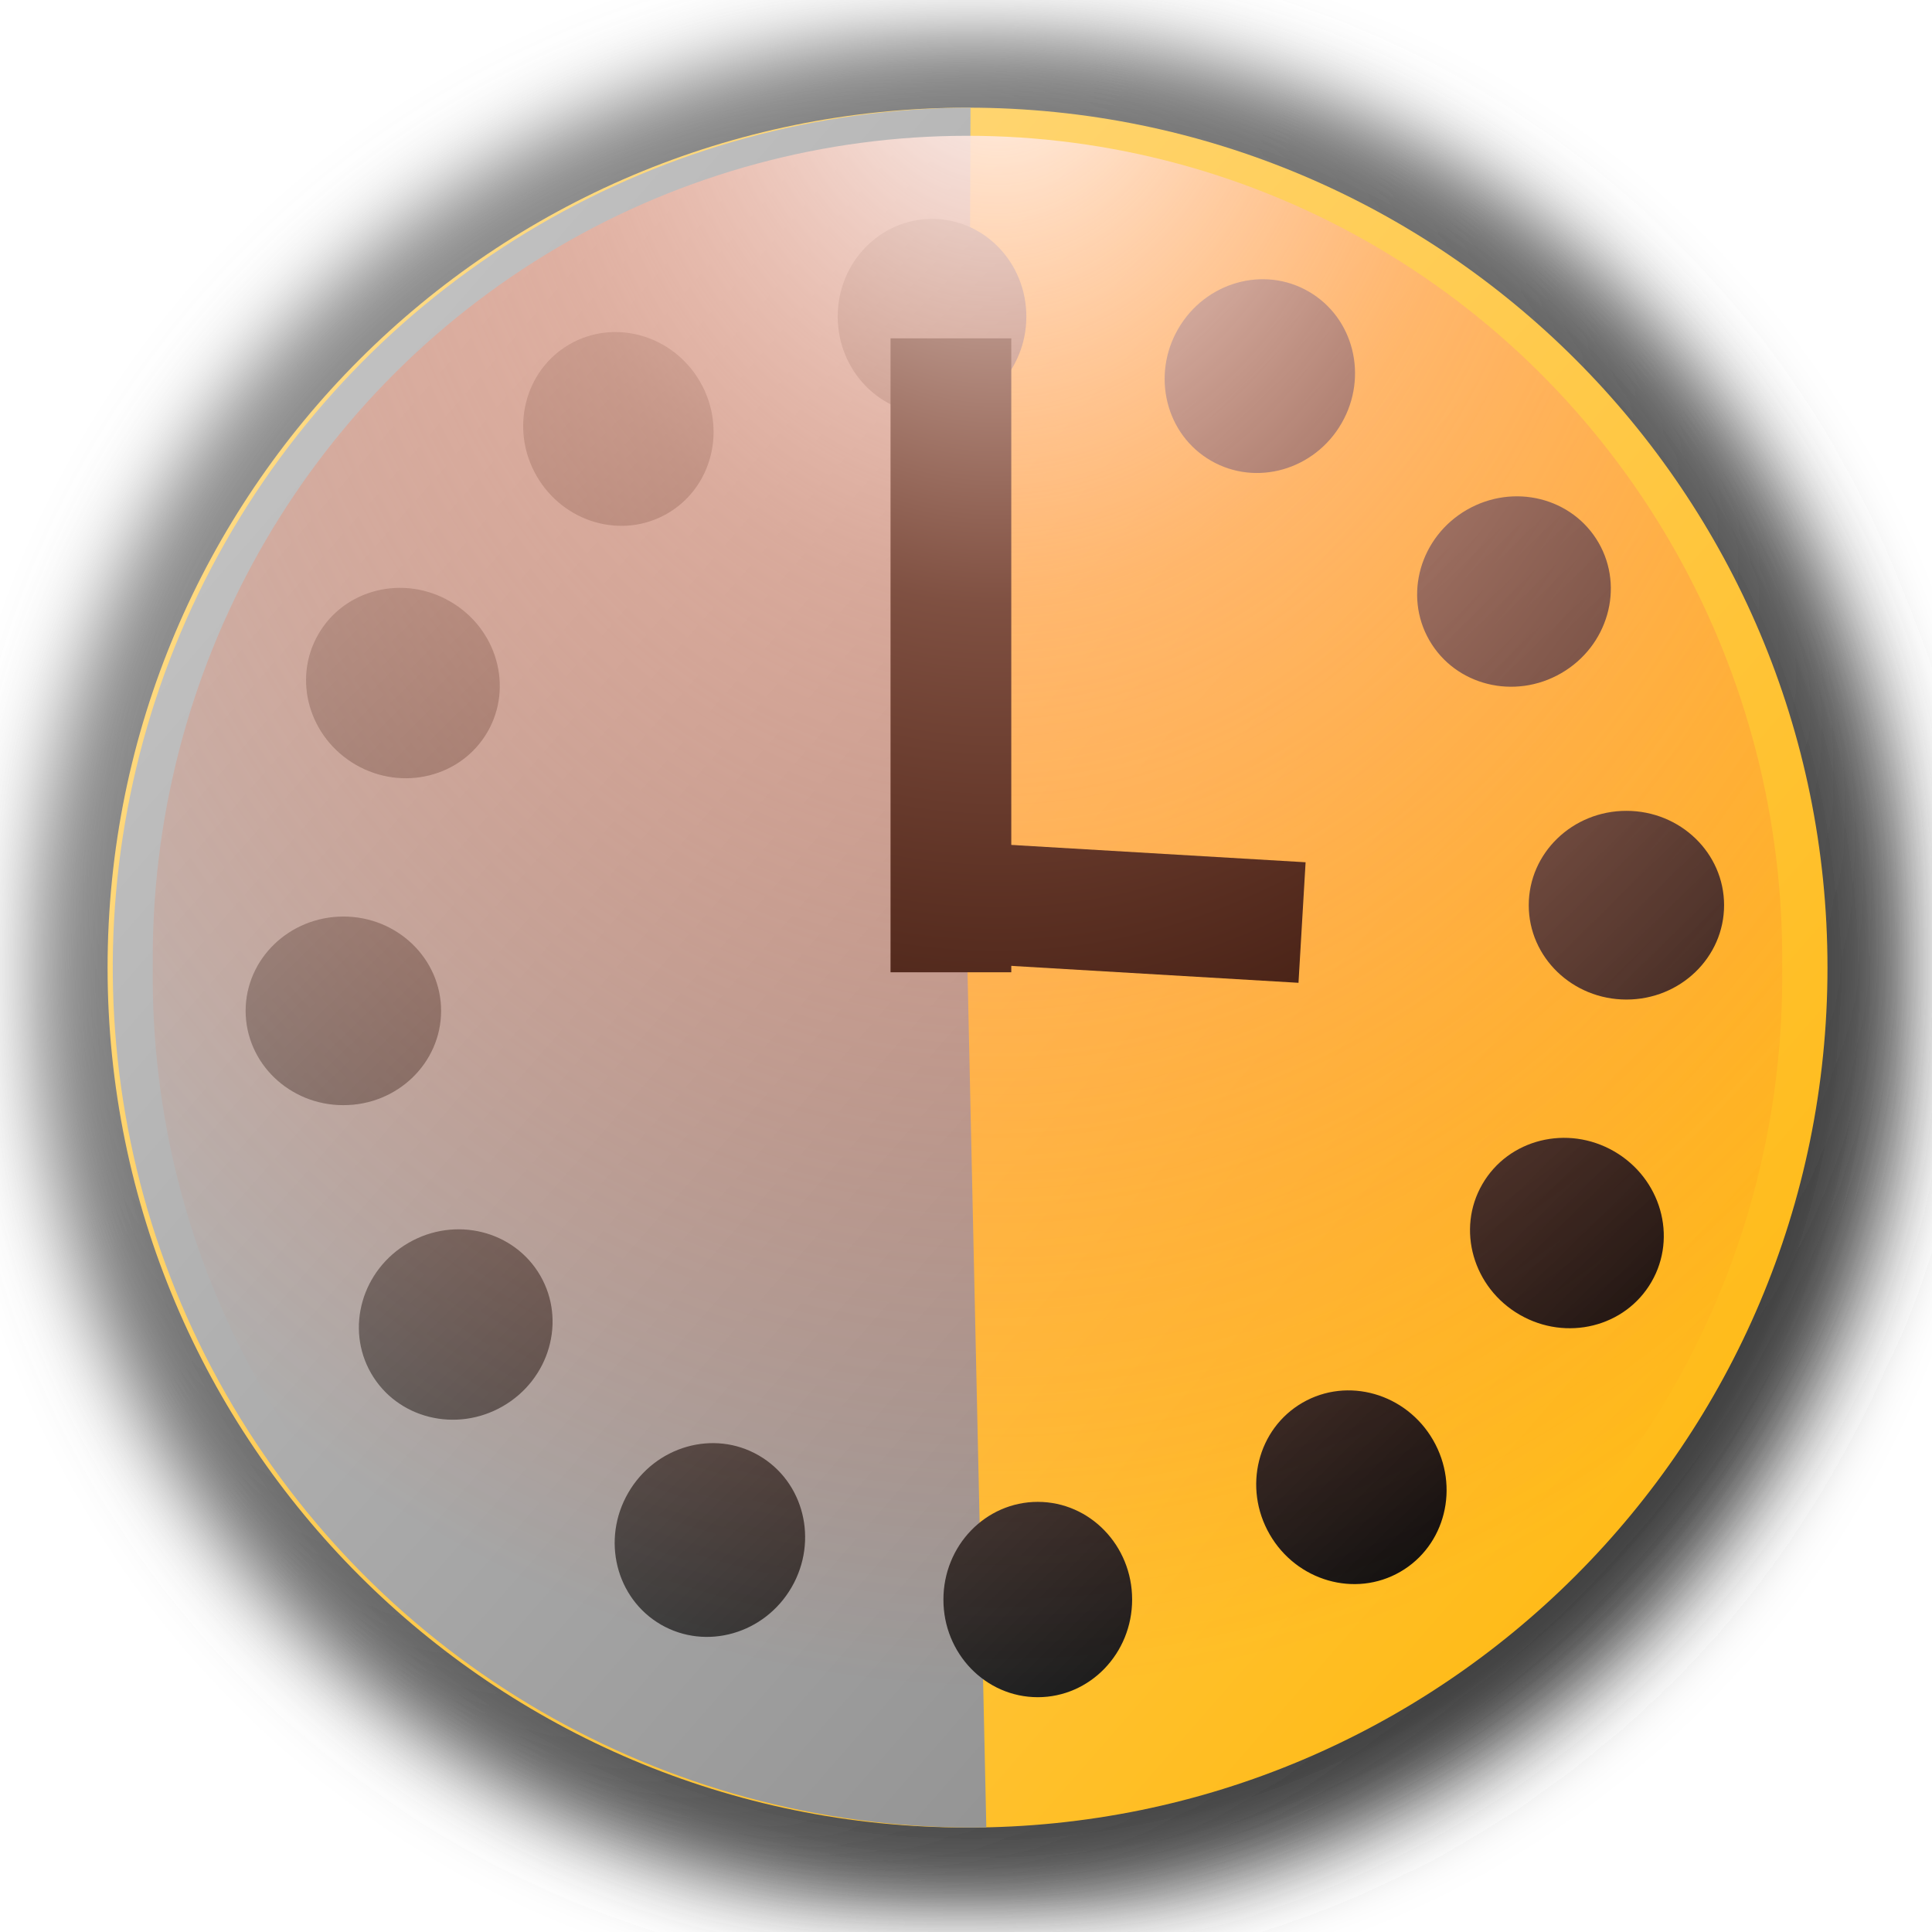
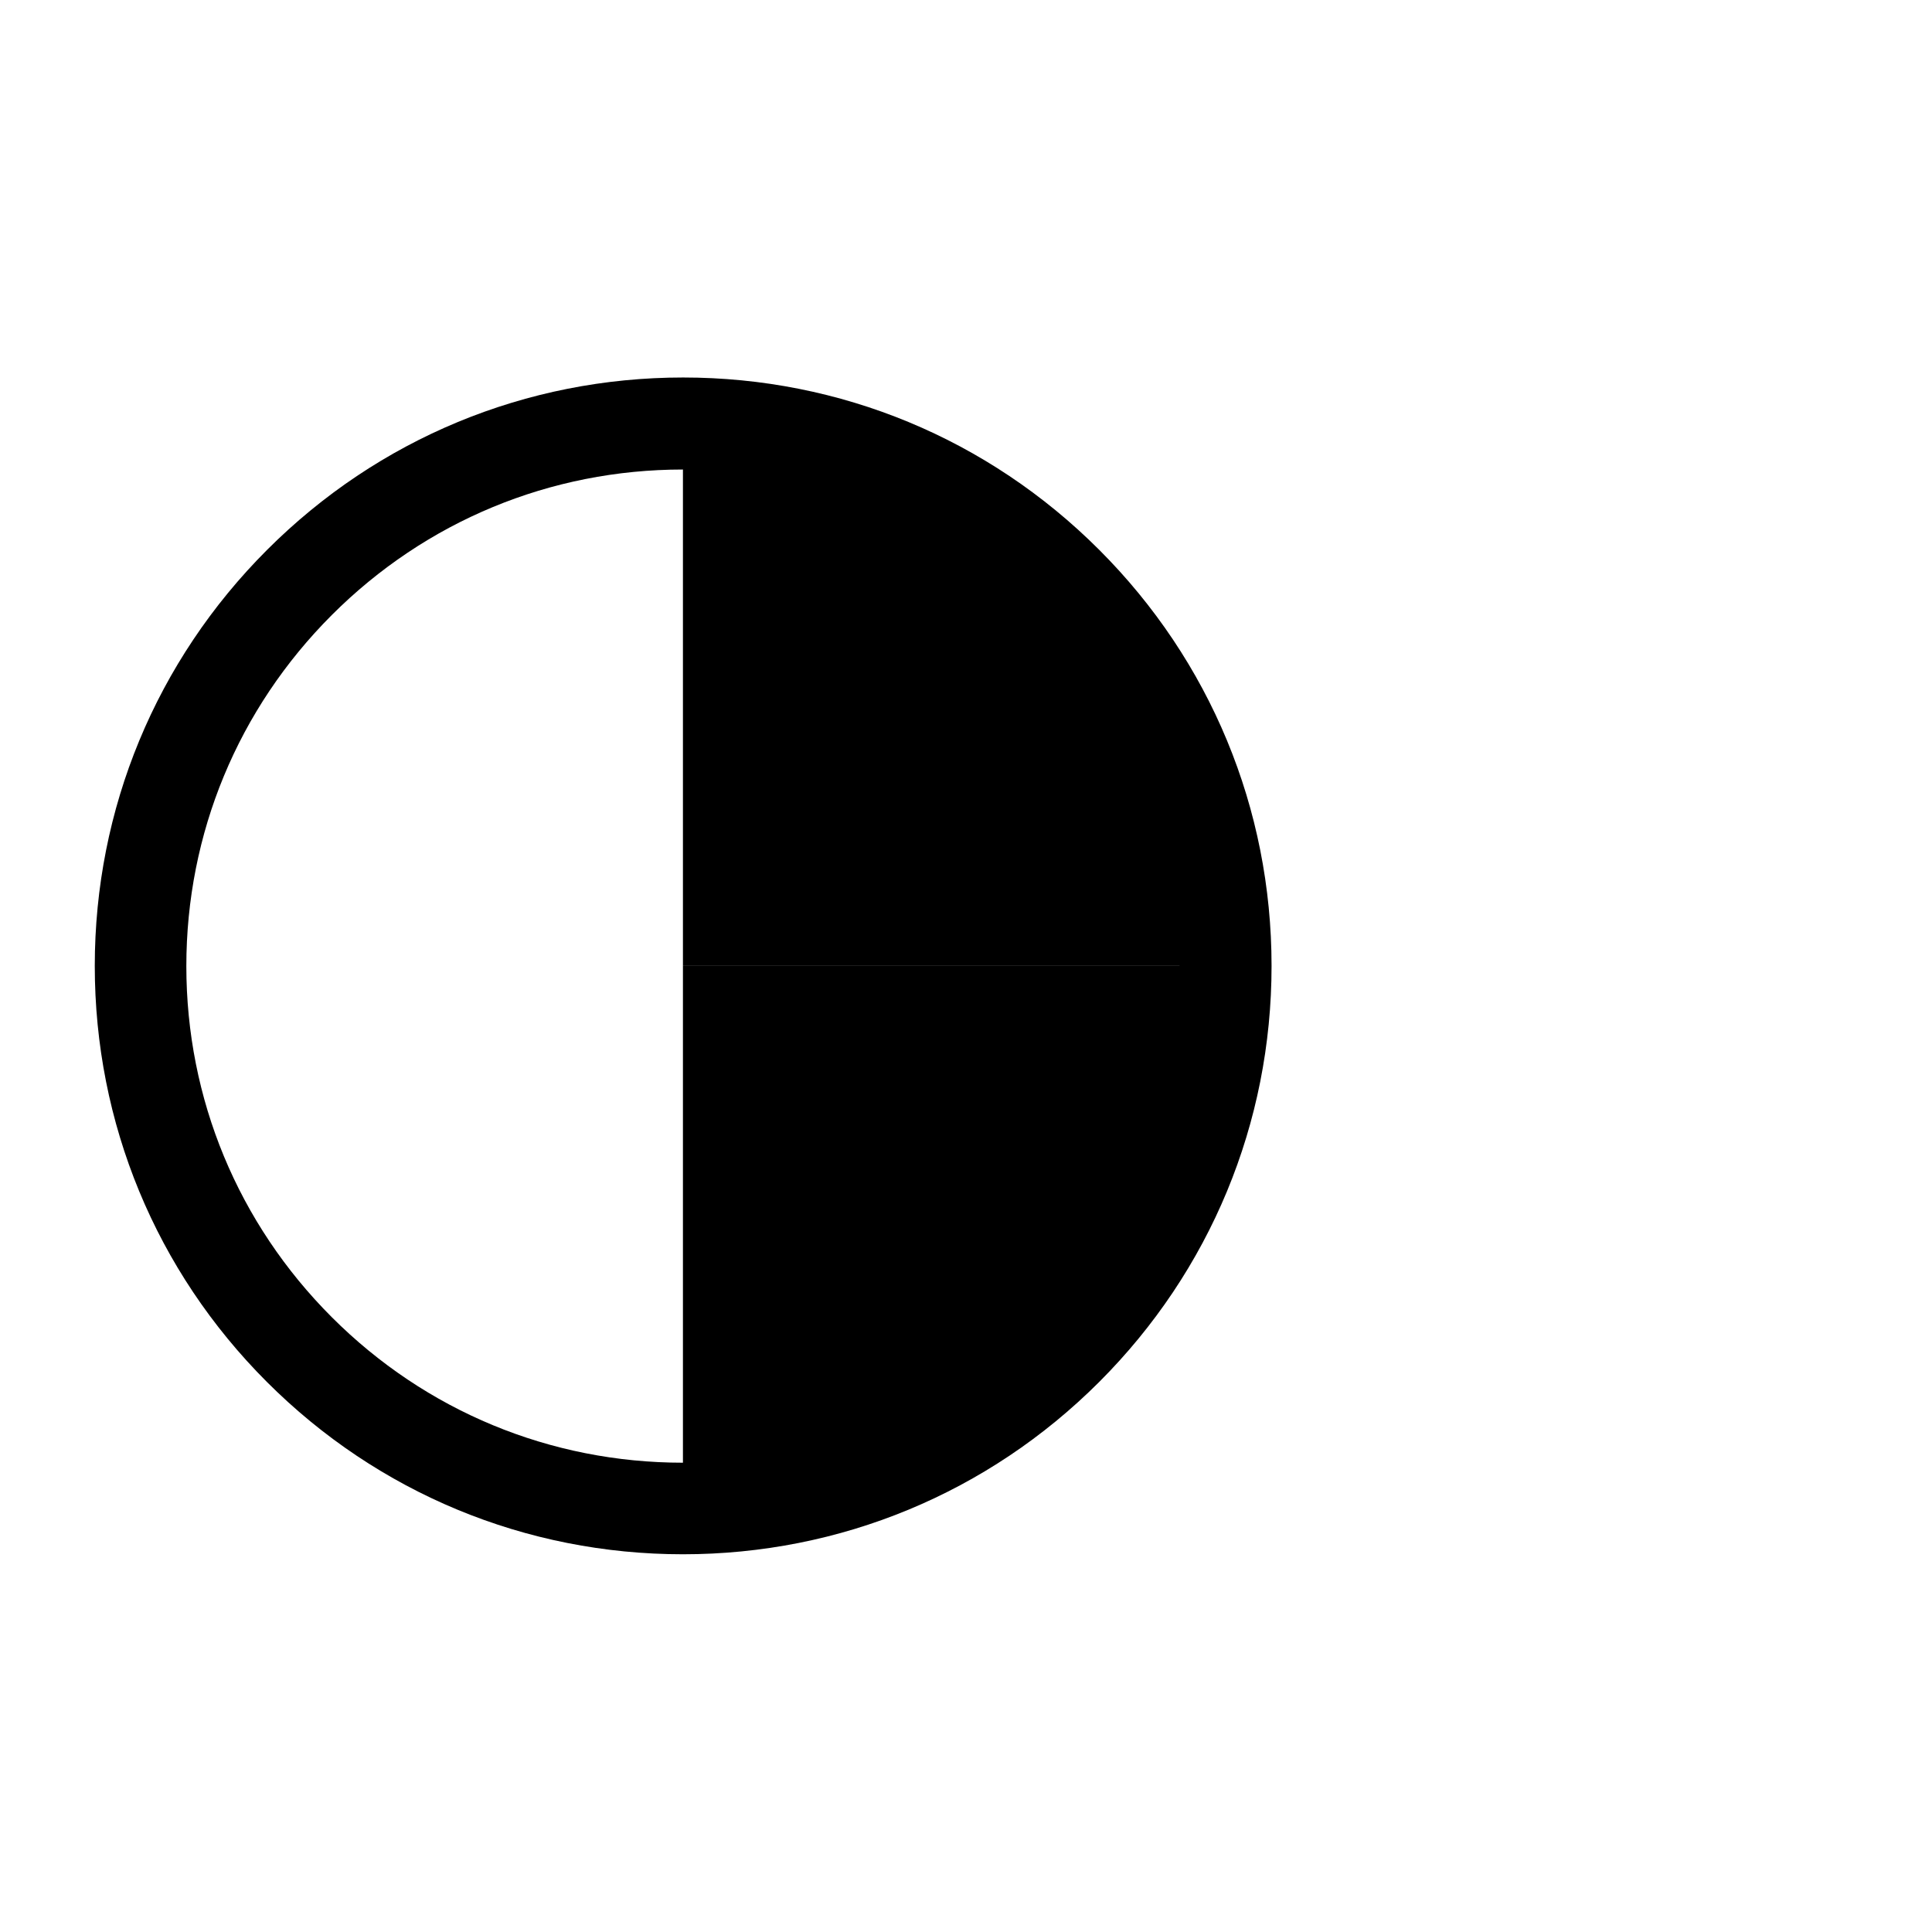
- <svg xmlns="http://www.w3.org/2000/svg" xmlns:xlink="http://www.w3.org/1999/xlink" width="16px" height="16px" id="svg2987" version="1.1">
-   <defs id="defs2989">
-     <linearGradient id="linearGradient4465">
-       <stop id="stop4467" offset="0" style="stop-color:#c1c1c1;stop-opacity:1;" />
-       <stop id="stop4469" offset="1" style="stop-color:#8c8c8c;stop-opacity:1;" />
-     </linearGradient>
-     <linearGradient id="linearGradient4424">
-       <stop style="stop-color:#000000;stop-opacity:1;" offset="0" id="stop4426" />
-       <stop style="stop-color:#b3b3b3;stop-opacity:1;" offset="1" id="stop4428" />
-     </linearGradient>
-     <linearGradient id="linearGradient4357">
-       <stop id="stop4359" offset="0" style="stop-color:#ffffff;stop-opacity:1;" />
-       <stop style="stop-color:#ffa184;stop-opacity:0.498;" offset="0.364" id="stop4473" />
-       <stop id="stop4361" offset="1" style="stop-color:#ff440a;stop-opacity:0;" />
-     </linearGradient>
-     <linearGradient id="linearGradient4347">
-       <stop id="stop4349" offset="0" style="stop-color:#909090;stop-opacity:1;" />
-       <stop id="stop4351" offset="1" style="stop-color:#3c3c3c;stop-opacity:1;" />
-     </linearGradient>
-     <linearGradient id="linearGradient3767">
-       <stop style="stop-color:#ffda82;stop-opacity:1;" offset="0" id="stop3769" />
-       <stop style="stop-color:#ffbb19;stop-opacity:1;" offset="1" id="stop3771" />
-     </linearGradient>
-     <linearGradient xlink:href="#linearGradient4347" id="linearGradient3779" x1="2.225" y1="2.83" x2="14.039" y2="13.172" gradientUnits="userSpaceOnUse" />
-     <filter id="filter4339">
-       <feGaussianBlur stdDeviation="0.324" id="feGaussianBlur4341" />
-     </filter>
-     <linearGradient xlink:href="#linearGradient3767" id="linearGradient4345" gradientUnits="userSpaceOnUse" x1="2.225" y1="2.83" x2="14.039" y2="13.172" />
-     <linearGradient xlink:href="#linearGradient4424" id="linearGradient4430" x1="10.74" y1="16.149" x2="6.306" y2="-1.28" gradientUnits="userSpaceOnUse" />
-     <radialGradient xlink:href="#linearGradient4357" id="radialGradient4440" gradientUnits="userSpaceOnUse" gradientTransform="matrix(1.571298,0.01074232,-0.01353758,1.980168,-4.565548,-0.6835587)" cx="8.198" cy="-0.08" fx="8.198" fy="-0.08" r="7.778" />
-     <linearGradient xlink:href="#linearGradient4465" id="linearGradient4471" gradientUnits="userSpaceOnUse" x1="2.225" y1="2.83" x2="14.039" y2="13.172" />
-   </defs>
-   <g id="layer4" style="display:inline">
-     <path style="fill:url(#linearGradient3779);fill-opacity:1;stroke:none;display:inline;filter:url(#filter4339)" id="path2997" d="m 15.822,8.133 a 7.778,7.778 0 1 1 -15.556,0 7.778,7.778 0 1 1 15.556,0 z" transform="translate(0,-0.08838835)" />
+ <svg xmlns="http://www.w3.org/2000/svg" version="1.1" id="Ebene_1" x="0px" y="0px" viewBox="0 0 841.9 841.9" enable-background="new 0 0 841.9 841.9" xml:space="preserve">
+   <g>
+     <path d="M297.6,677.3c-68.5,0-132.9-26.7-181.3-75.1S41.3,489.4,41.3,420.9s26.7-132.9,75.1-181.3c48.4-48.4,112.8-75.1,181.3-75.1   s132.9,26.7,181.3,75.1c48.4,48.4,75.1,112.8,75.1,181.3s-26.7,132.9-75.1,181.3S366.1,677.3,297.6,677.3z M297.6,204.6   c-57.8,0-112.1,22.5-153,63.4c-40.9,40.9-63.4,95.2-63.4,153c0,57.8,22.5,112.1,63.4,153c40.9,40.9,95.2,63.4,153,63.4   c57.8,0,112.1-22.5,153-63.4c40.9-40.9,63.4-95.2,63.4-153c0-57.8-22.5-112.1-63.4-153C409.8,227.1,355.4,204.6,297.6,204.6z" />
  </g>
-   <g id="layer1" style="display:inline">
-     <path transform="matrix(0.9156293,0,0,0.9156293,0.6473722,0.5665854)" d="m 15.822,8.133 a 7.778,7.778 0 1 1 -15.556,0 7.778,7.778 0 1 1 15.556,0 z" id="path4343" style="fill:url(#linearGradient4345);fill-opacity:1;stroke:none" />
-   </g>
-   <g id="layer5" style="display:inline">
-     <path style="fill:url(#linearGradient4471);fill-opacity:1;stroke:none;display:inline" id="path4462" d="M 8.214,15.91 A 7.778,7.778 0 1 1 8.071,0.355 L 8.043,8.133 z" transform="matrix(0.9156293,0,0,0.9156293,0.6473722,0.5665854)" />
-   </g>
-   <g id="layer2" style="display:inline">
-     <path id="use4309" transform="matrix(0.773237,-0.4464286,0.4464286,0.773237,-1.97159,5.552933)" style="fill:url(#linearGradient4430);fill-opacity:1;stroke:none" d="M 8.875,2.031 C 8.875,2.532 8.483,2.938 8,2.938 7.517,2.938 7.125,2.532 7.125,2.031 7.125,1.531 7.517,1.125 8,1.125 c 0.483,0 0.875,0.406 0.875,0.906 z M 5.848,2.636 C 6.099,3.069 5.962,3.617 5.544,3.858 5.125,4.1 4.583,3.944 4.333,3.511 4.083,3.077 4.219,2.53 4.638,2.289 5.056,2.047 5.598,2.202 5.848,2.636 z M 3.53,4.673 C 3.963,4.923 4.119,5.465 3.877,5.884 3.635,6.302 3.088,6.439 2.655,6.188 2.221,5.938 2.066,5.396 2.307,4.977 2.549,4.559 3.096,4.423 3.53,4.673 z m -0.99,2.923 c 0.501,0 0.906,0.392 0.906,0.875 0,0.483 -0.406,0.875 -0.906,0.875 -0.501,0 -0.906,-0.392 -0.906,-0.875 0,-0.483 0.406,-0.875 0.906,-0.875 z M 3.145,10.623 c 0.433,-0.25 0.981,-0.114 1.222,0.305 0.242,0.419 0.086,0.961 -0.347,1.211 C 3.586,12.389 3.039,12.252 2.797,11.834 2.556,11.415 2.711,10.873 3.145,10.623 z m 2.037,2.319 c 0.25,-0.433 0.792,-0.589 1.211,-0.347 0.419,0.242 0.555,0.789 0.305,1.222 -0.25,0.433 -0.792,0.589 -1.211,0.347 C 5.068,13.922 4.931,13.375 5.182,12.942 z m 2.923,0.99 c 0,-0.501 0.392,-0.906 0.875,-0.906 0.483,0 0.875,0.406 0.875,0.906 0,0.501 -0.392,0.906 -0.875,0.906 -0.483,0 -0.875,-0.406 -0.875,-0.906 z M 11.132,13.327 c -0.25,-0.433 -0.114,-0.981 0.305,-1.222 0.419,-0.242 0.961,-0.086 1.211,0.347 0.25,0.433 0.114,0.981 -0.305,1.222 -0.419,0.242 -0.961,0.086 -1.211,-0.347 z m 2.319,-2.037 c -0.433,-0.25 -0.589,-0.792 -0.347,-1.211 0.242,-0.419 0.789,-0.555 1.222,-0.305 0.433,0.25 0.589,0.792 0.347,1.211 -0.242,0.419 -0.789,0.555 -1.222,0.305 z M 14.44,8.366 c -0.501,0 -0.906,-0.392 -0.906,-0.875 0,-0.483 0.406,-0.875 0.906,-0.875 0.501,0 0.906,0.392 0.906,0.875 0,0.483 -0.406,0.875 -0.906,0.875 z M 13.835,5.34 C 13.402,5.59 12.855,5.454 12.613,5.035 12.371,4.617 12.527,4.074 12.96,3.824 c 0.433,-0.25 0.981,-0.114 1.222,0.305 0.242,0.419 0.086,0.961 -0.347,1.211 z M 11.798,3.021 C 11.548,3.454 11.006,3.61 10.588,3.368 10.169,3.127 10.033,2.579 10.283,2.146 10.533,1.712 11.075,1.557 11.494,1.799 11.912,2.04 12.049,2.587 11.798,3.021 z" />
-     <path style="fill:none;stroke:#000000;stroke-width:1px;stroke-linecap:butt;stroke-linejoin:miter;stroke-opacity:1" d="m 7.875,2.802 0,5.25" id="path4436" />
-     <path style="fill:none;stroke:#000000;stroke-width:1px;stroke-linecap:butt;stroke-linejoin:miter;stroke-opacity:1" d="M 7.778,7.463 10.783,7.64" id="path4438" />
-   </g>
-   <g id="layer3" style="display:inline">
-     <path style="fill:url(#radialGradient4440);fill-opacity:1;stroke:none" id="path4353" d="m 15.412,8.133 a 7.369,7.437 0 1 1 -14.737,0 7.369,7.437 0 1 1 14.737,0 z" transform="matrix(0.9156293,0,0,0.9156293,0.6473722,0.5665854)" />
-   </g>
+   <polygon points="465.2,601.6 534,420.9 297.6,420.9 297.6,657.3 " />
+   <polygon points="478.3,253.4 297.6,184.6 297.6,420.9 534,420.9 " />
</svg>
